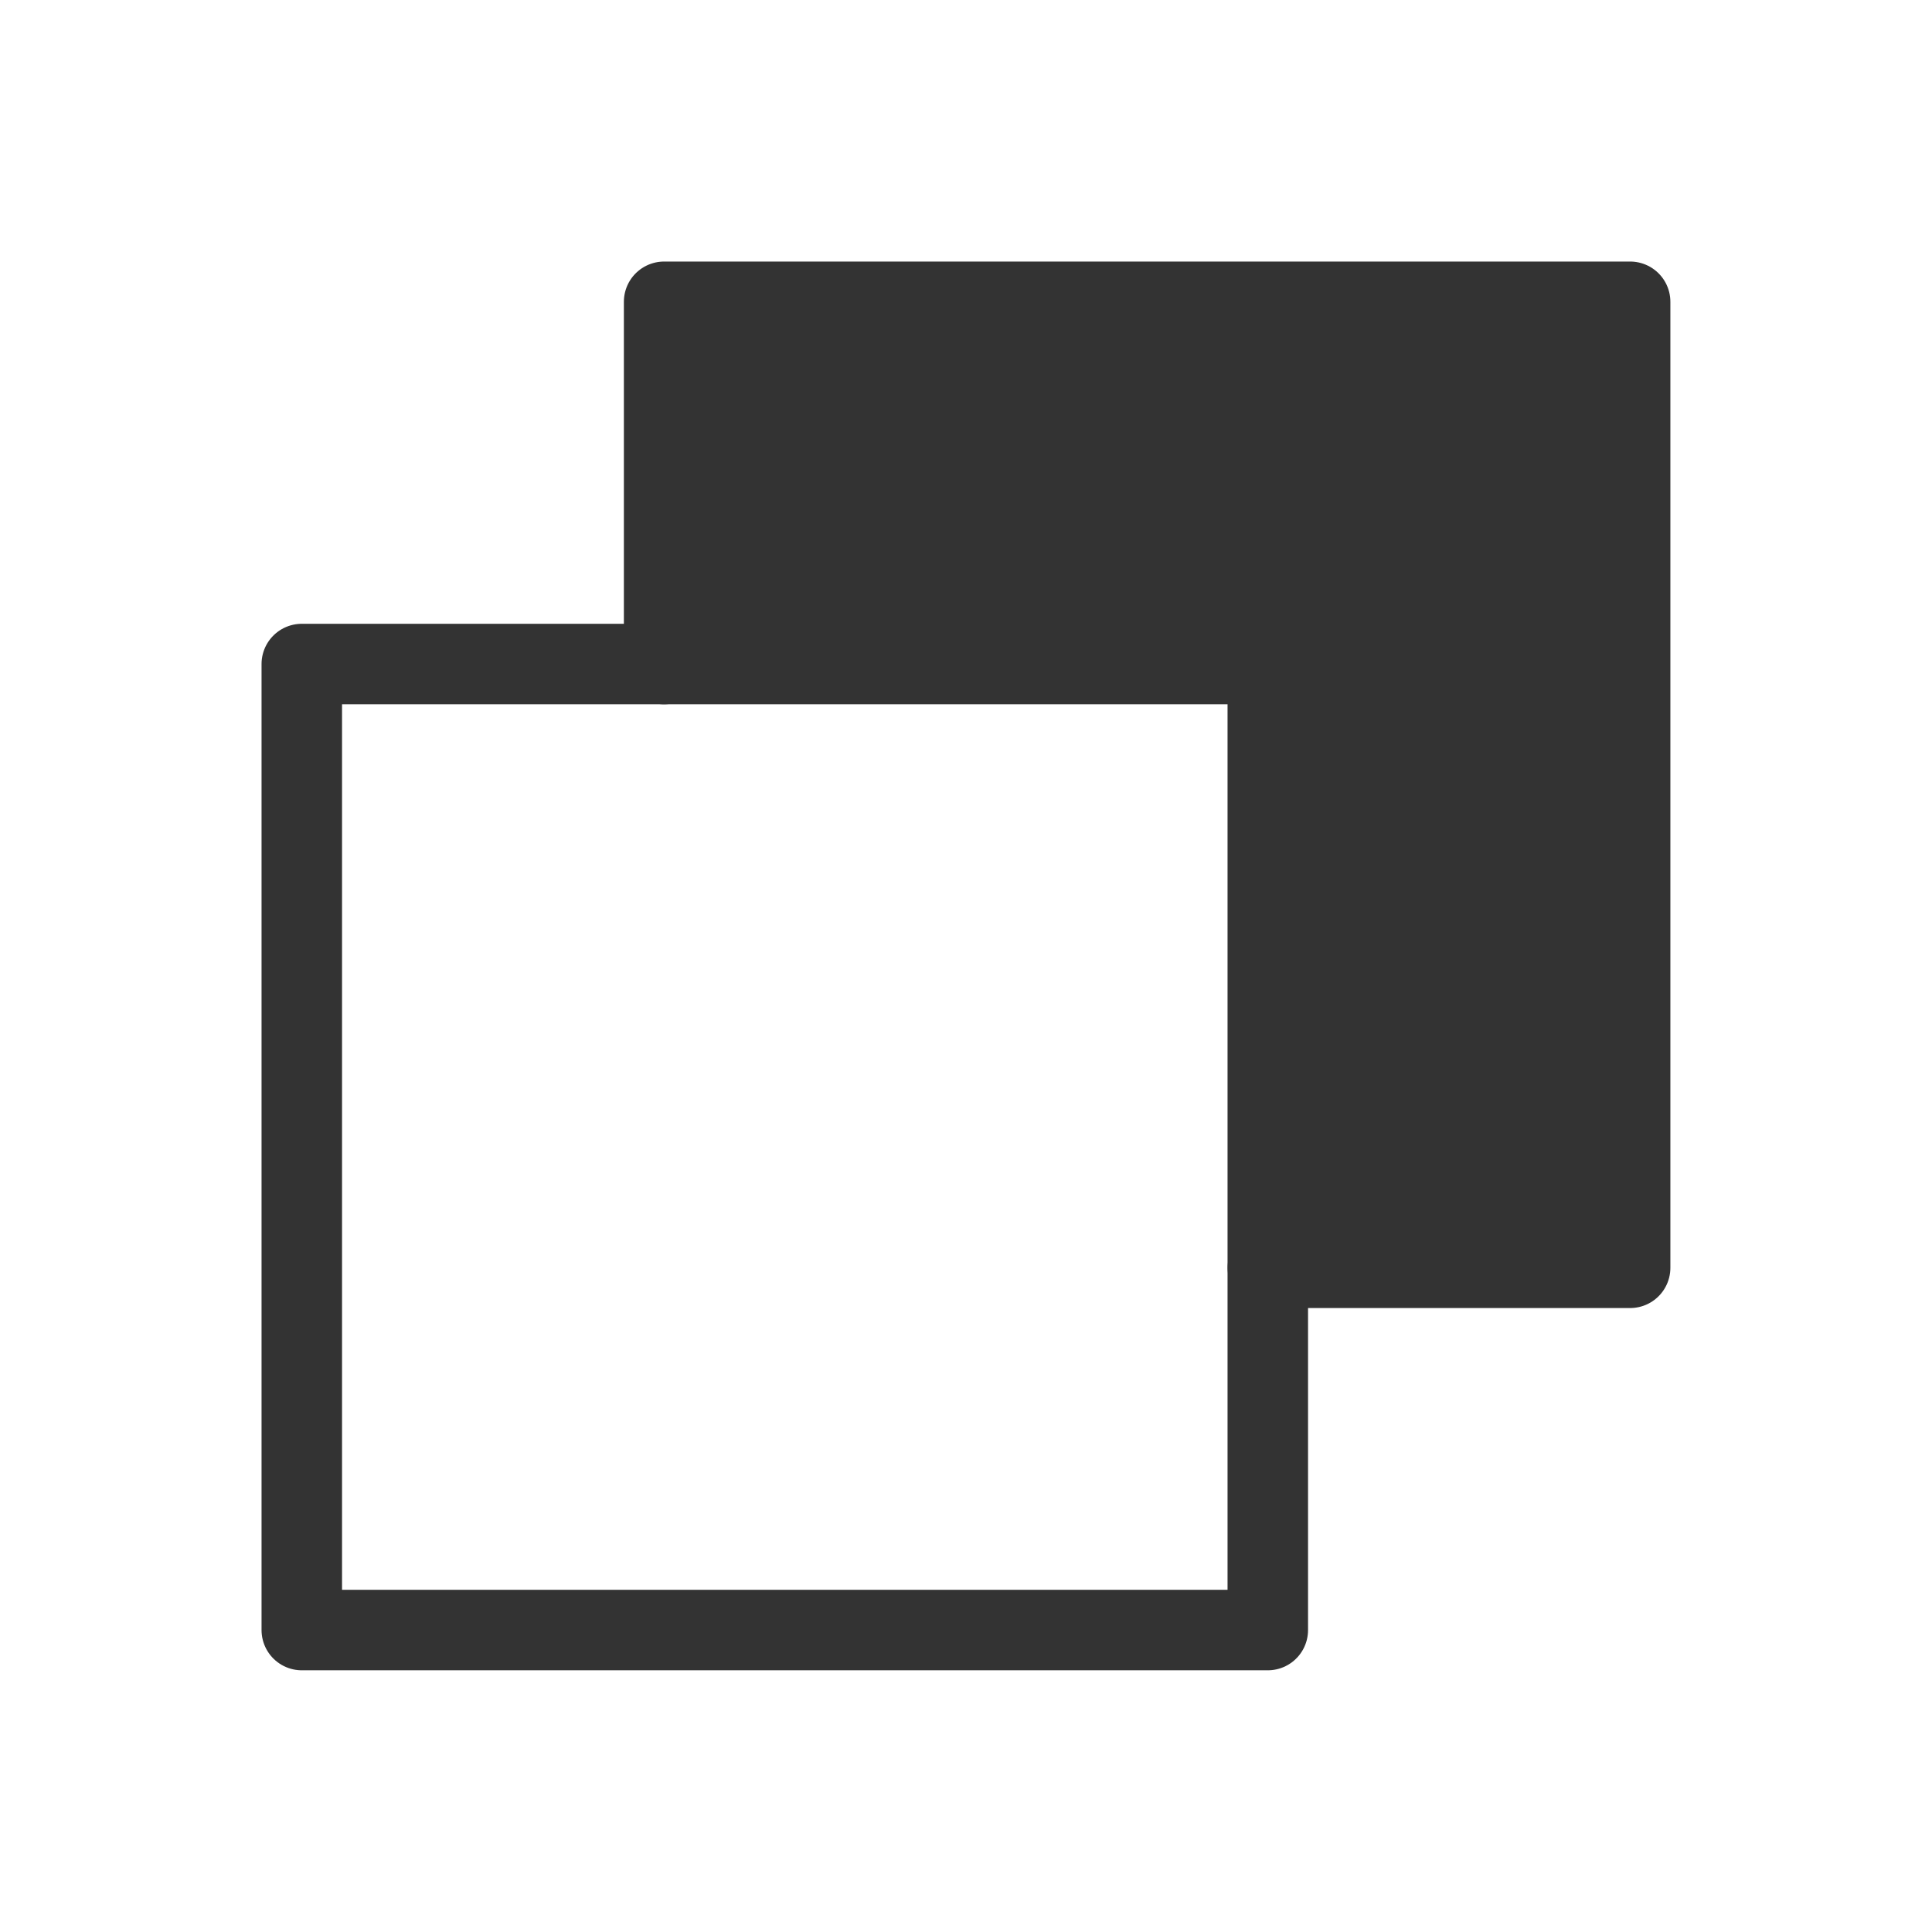
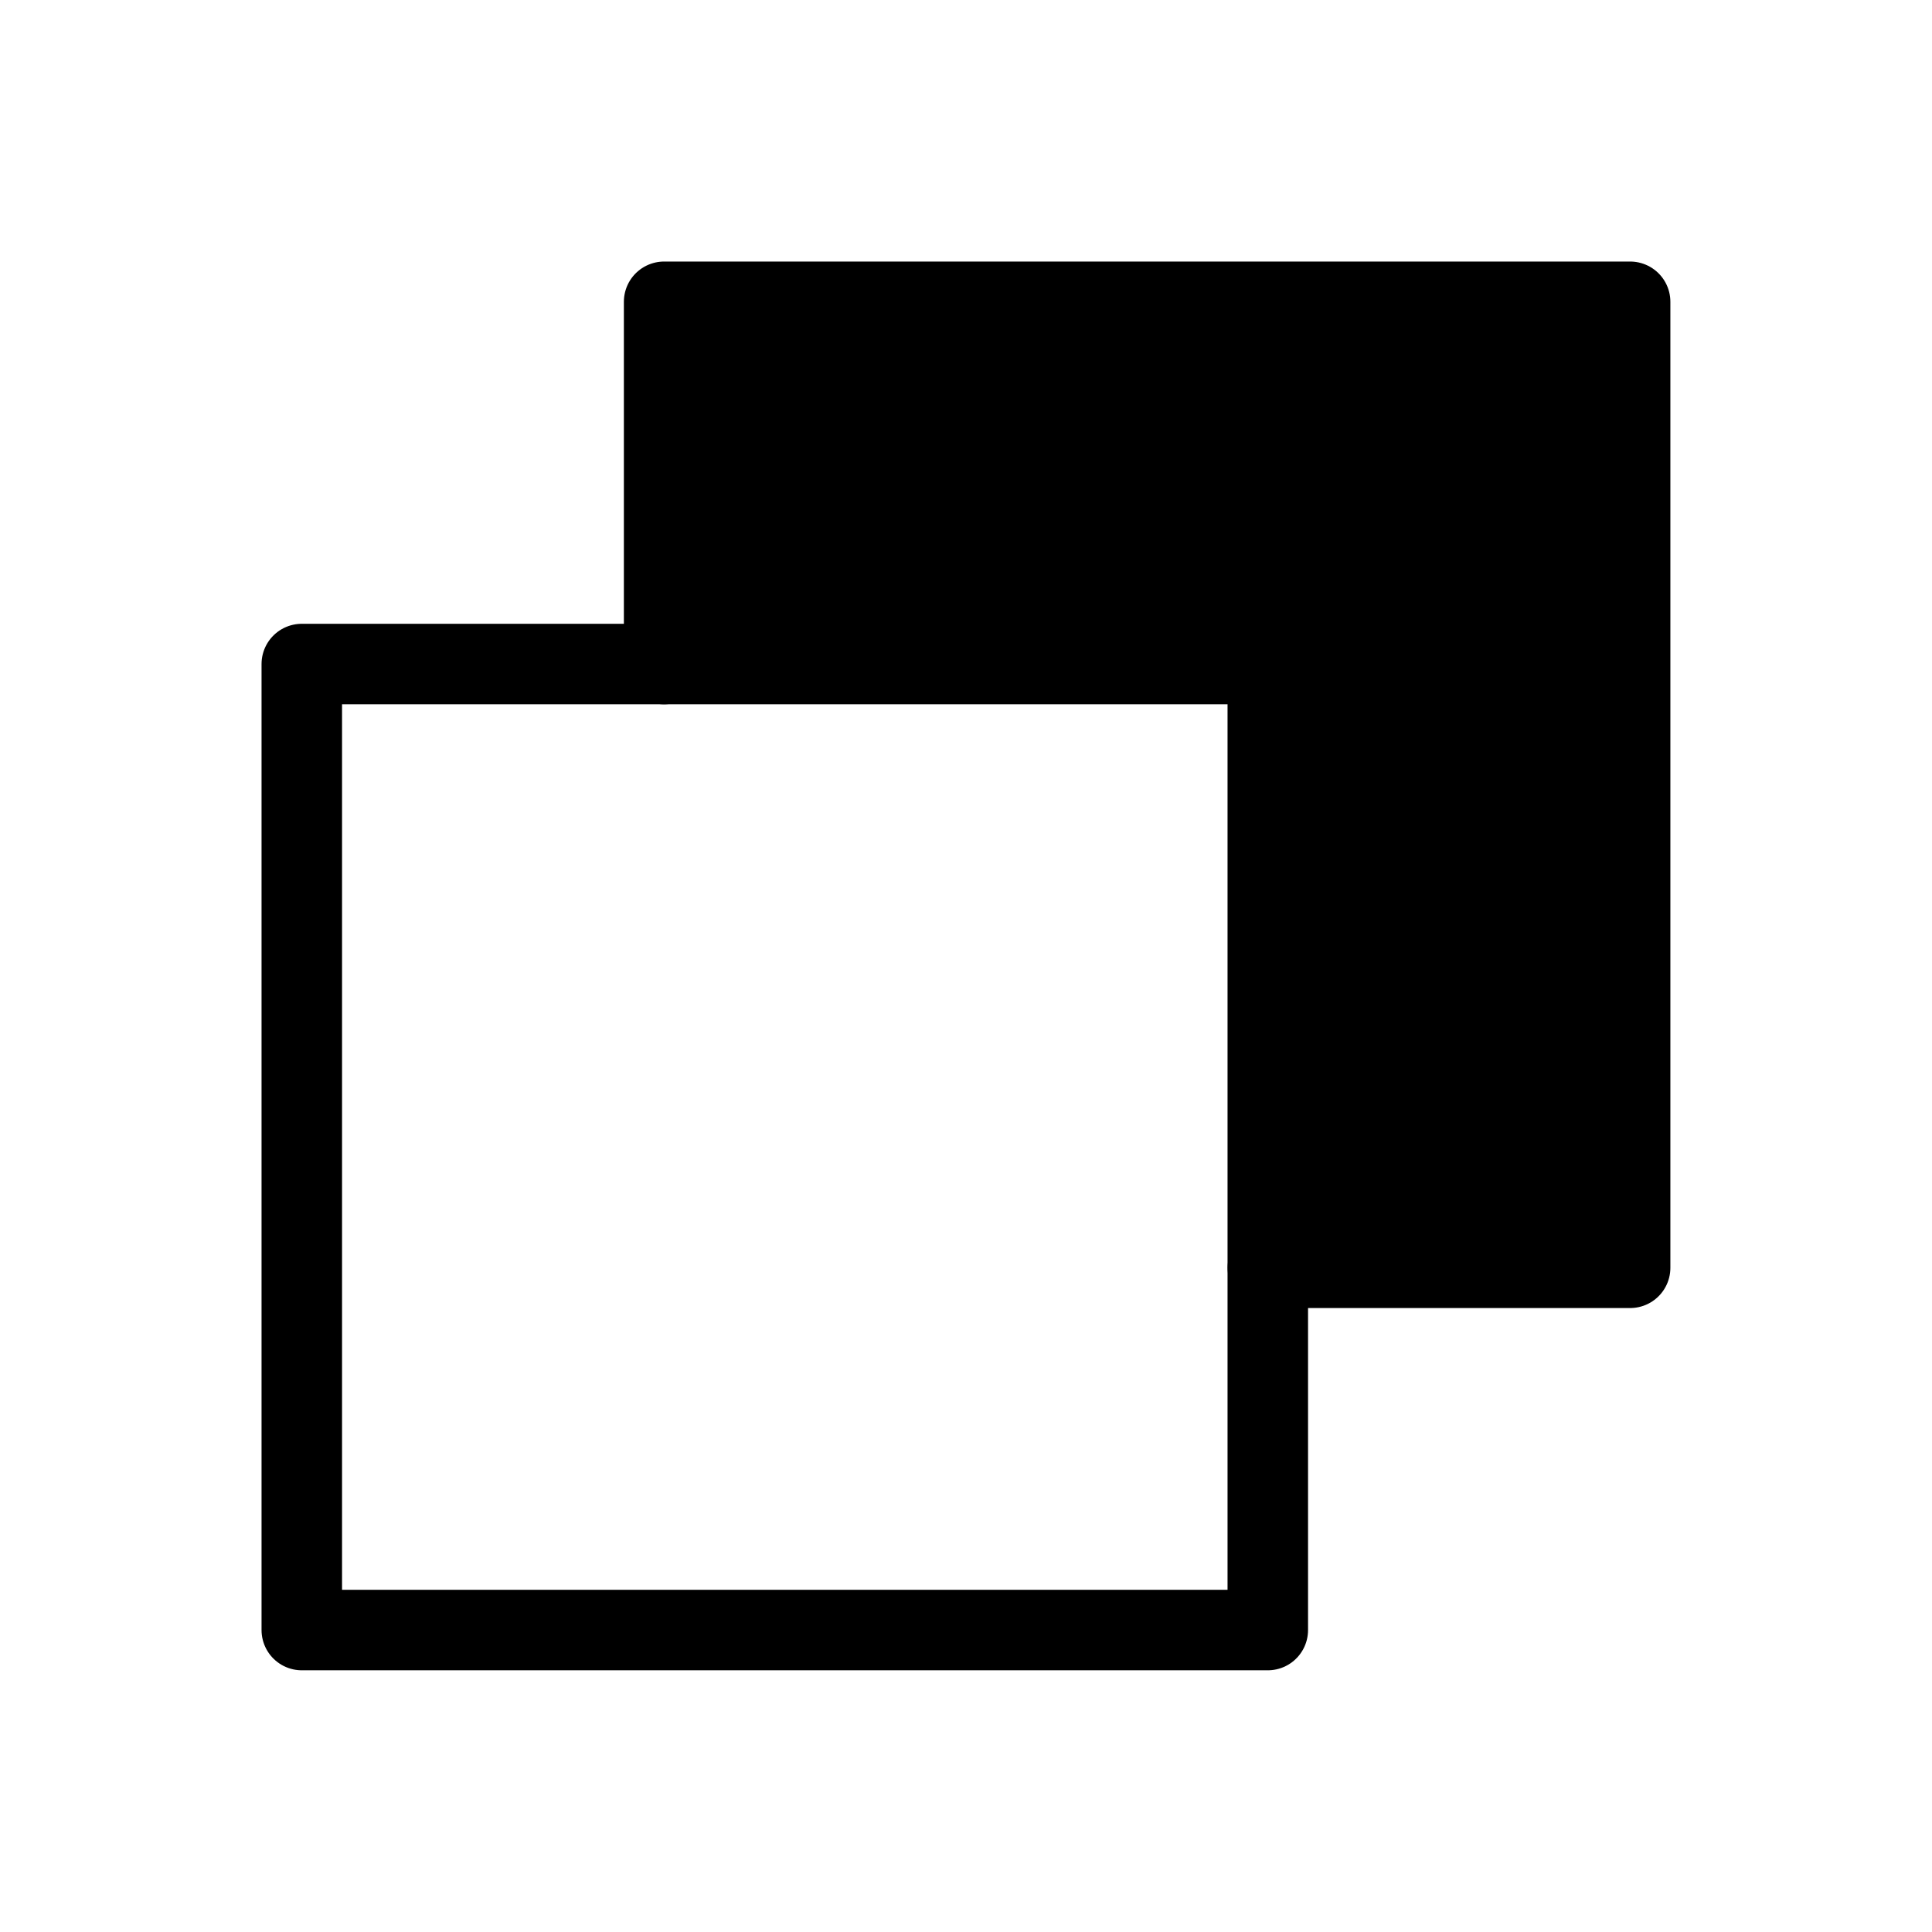
<svg xmlns="http://www.w3.org/2000/svg" width="24" height="24" viewBox="0 0 24 24" fill="none">
-   <path d="M15.75 8.249V15.749H20.25V3.749H8.25V8.249H15.75Z" fill="#333333" />
-   <path d="M15.75 15.749H20.25V3.749H8.25V8.249" stroke="#333333" stroke-linecap="round" stroke-linejoin="round" />
-   <path d="M15.749 8.249H3.749V20.249H15.749V8.249Z" stroke="#333333" stroke-linecap="round" stroke-linejoin="round" />
+   <path d="M15.75 8.249V15.749H20.25V3.749H8.25V8.249H15.75Z" fill="currentColor" />
+   <path d="M15.75 15.749H20.25V3.749H8.25V8.249" stroke="currentColor" stroke-linecap="round" stroke-linejoin="round" />
+   <path d="M15.749 8.249H3.749V20.249H15.749V8.249Z" stroke="currentColor" stroke-linecap="round" stroke-linejoin="round" />
</svg>
